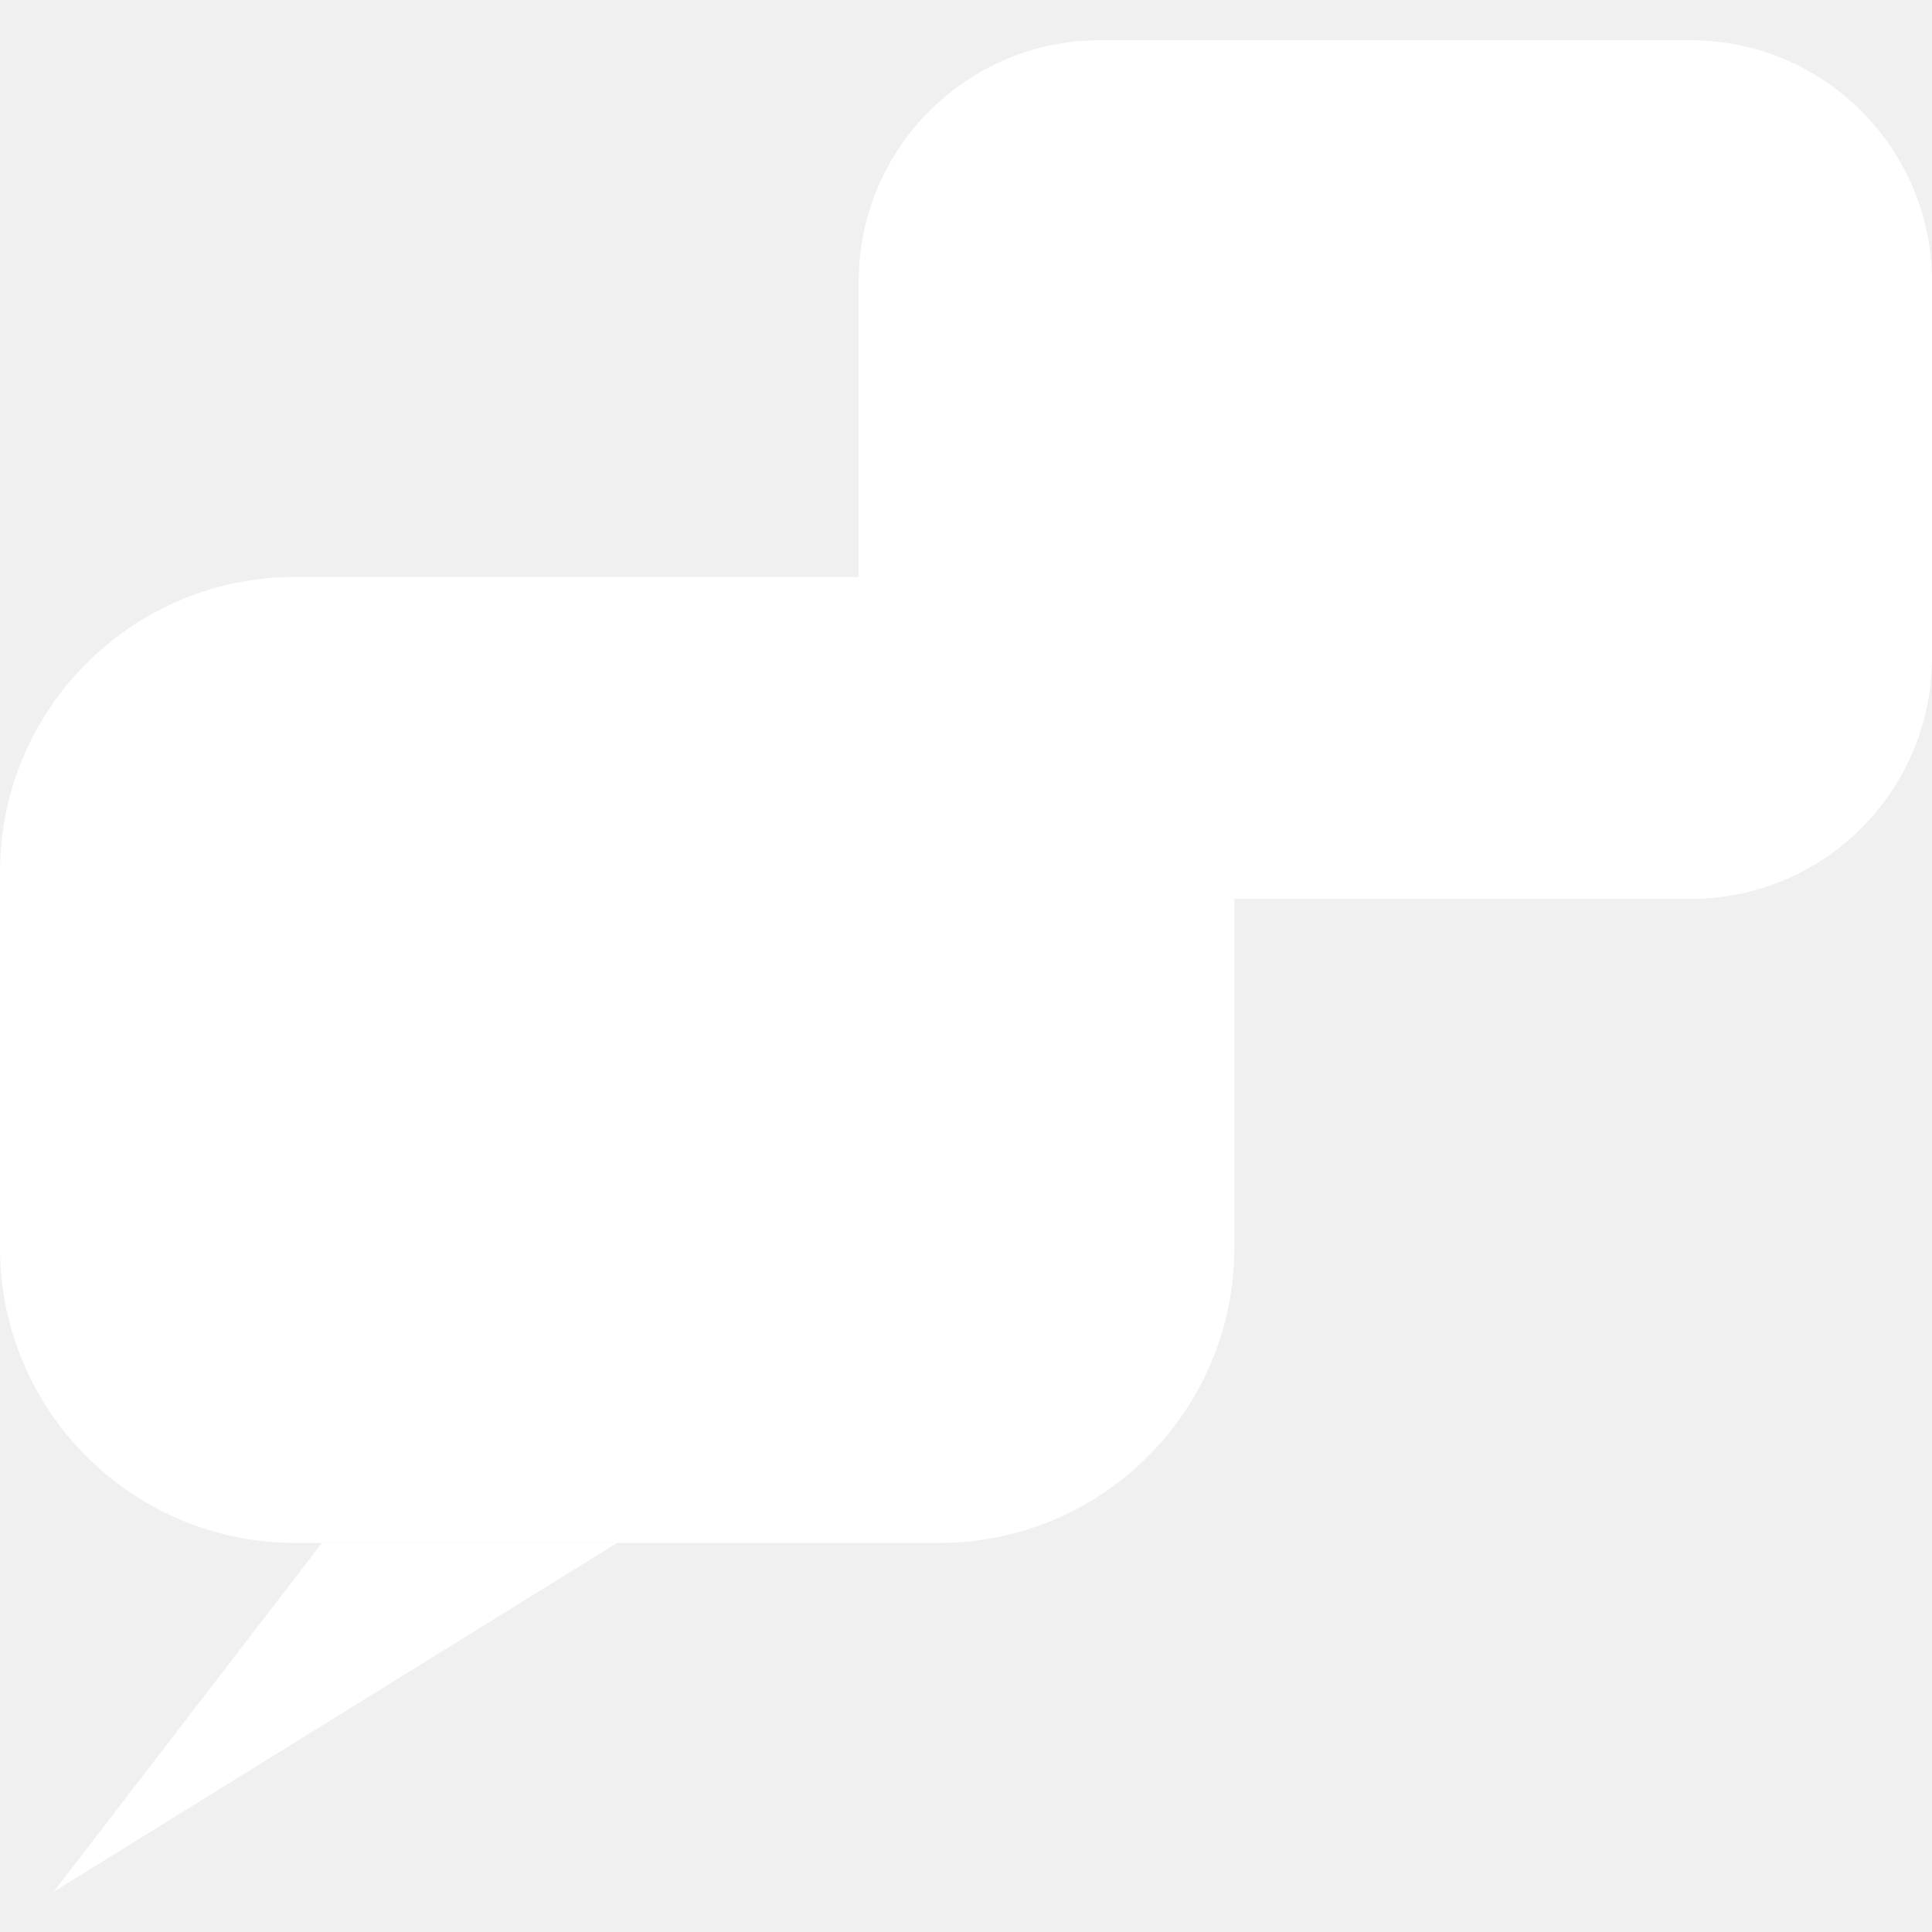
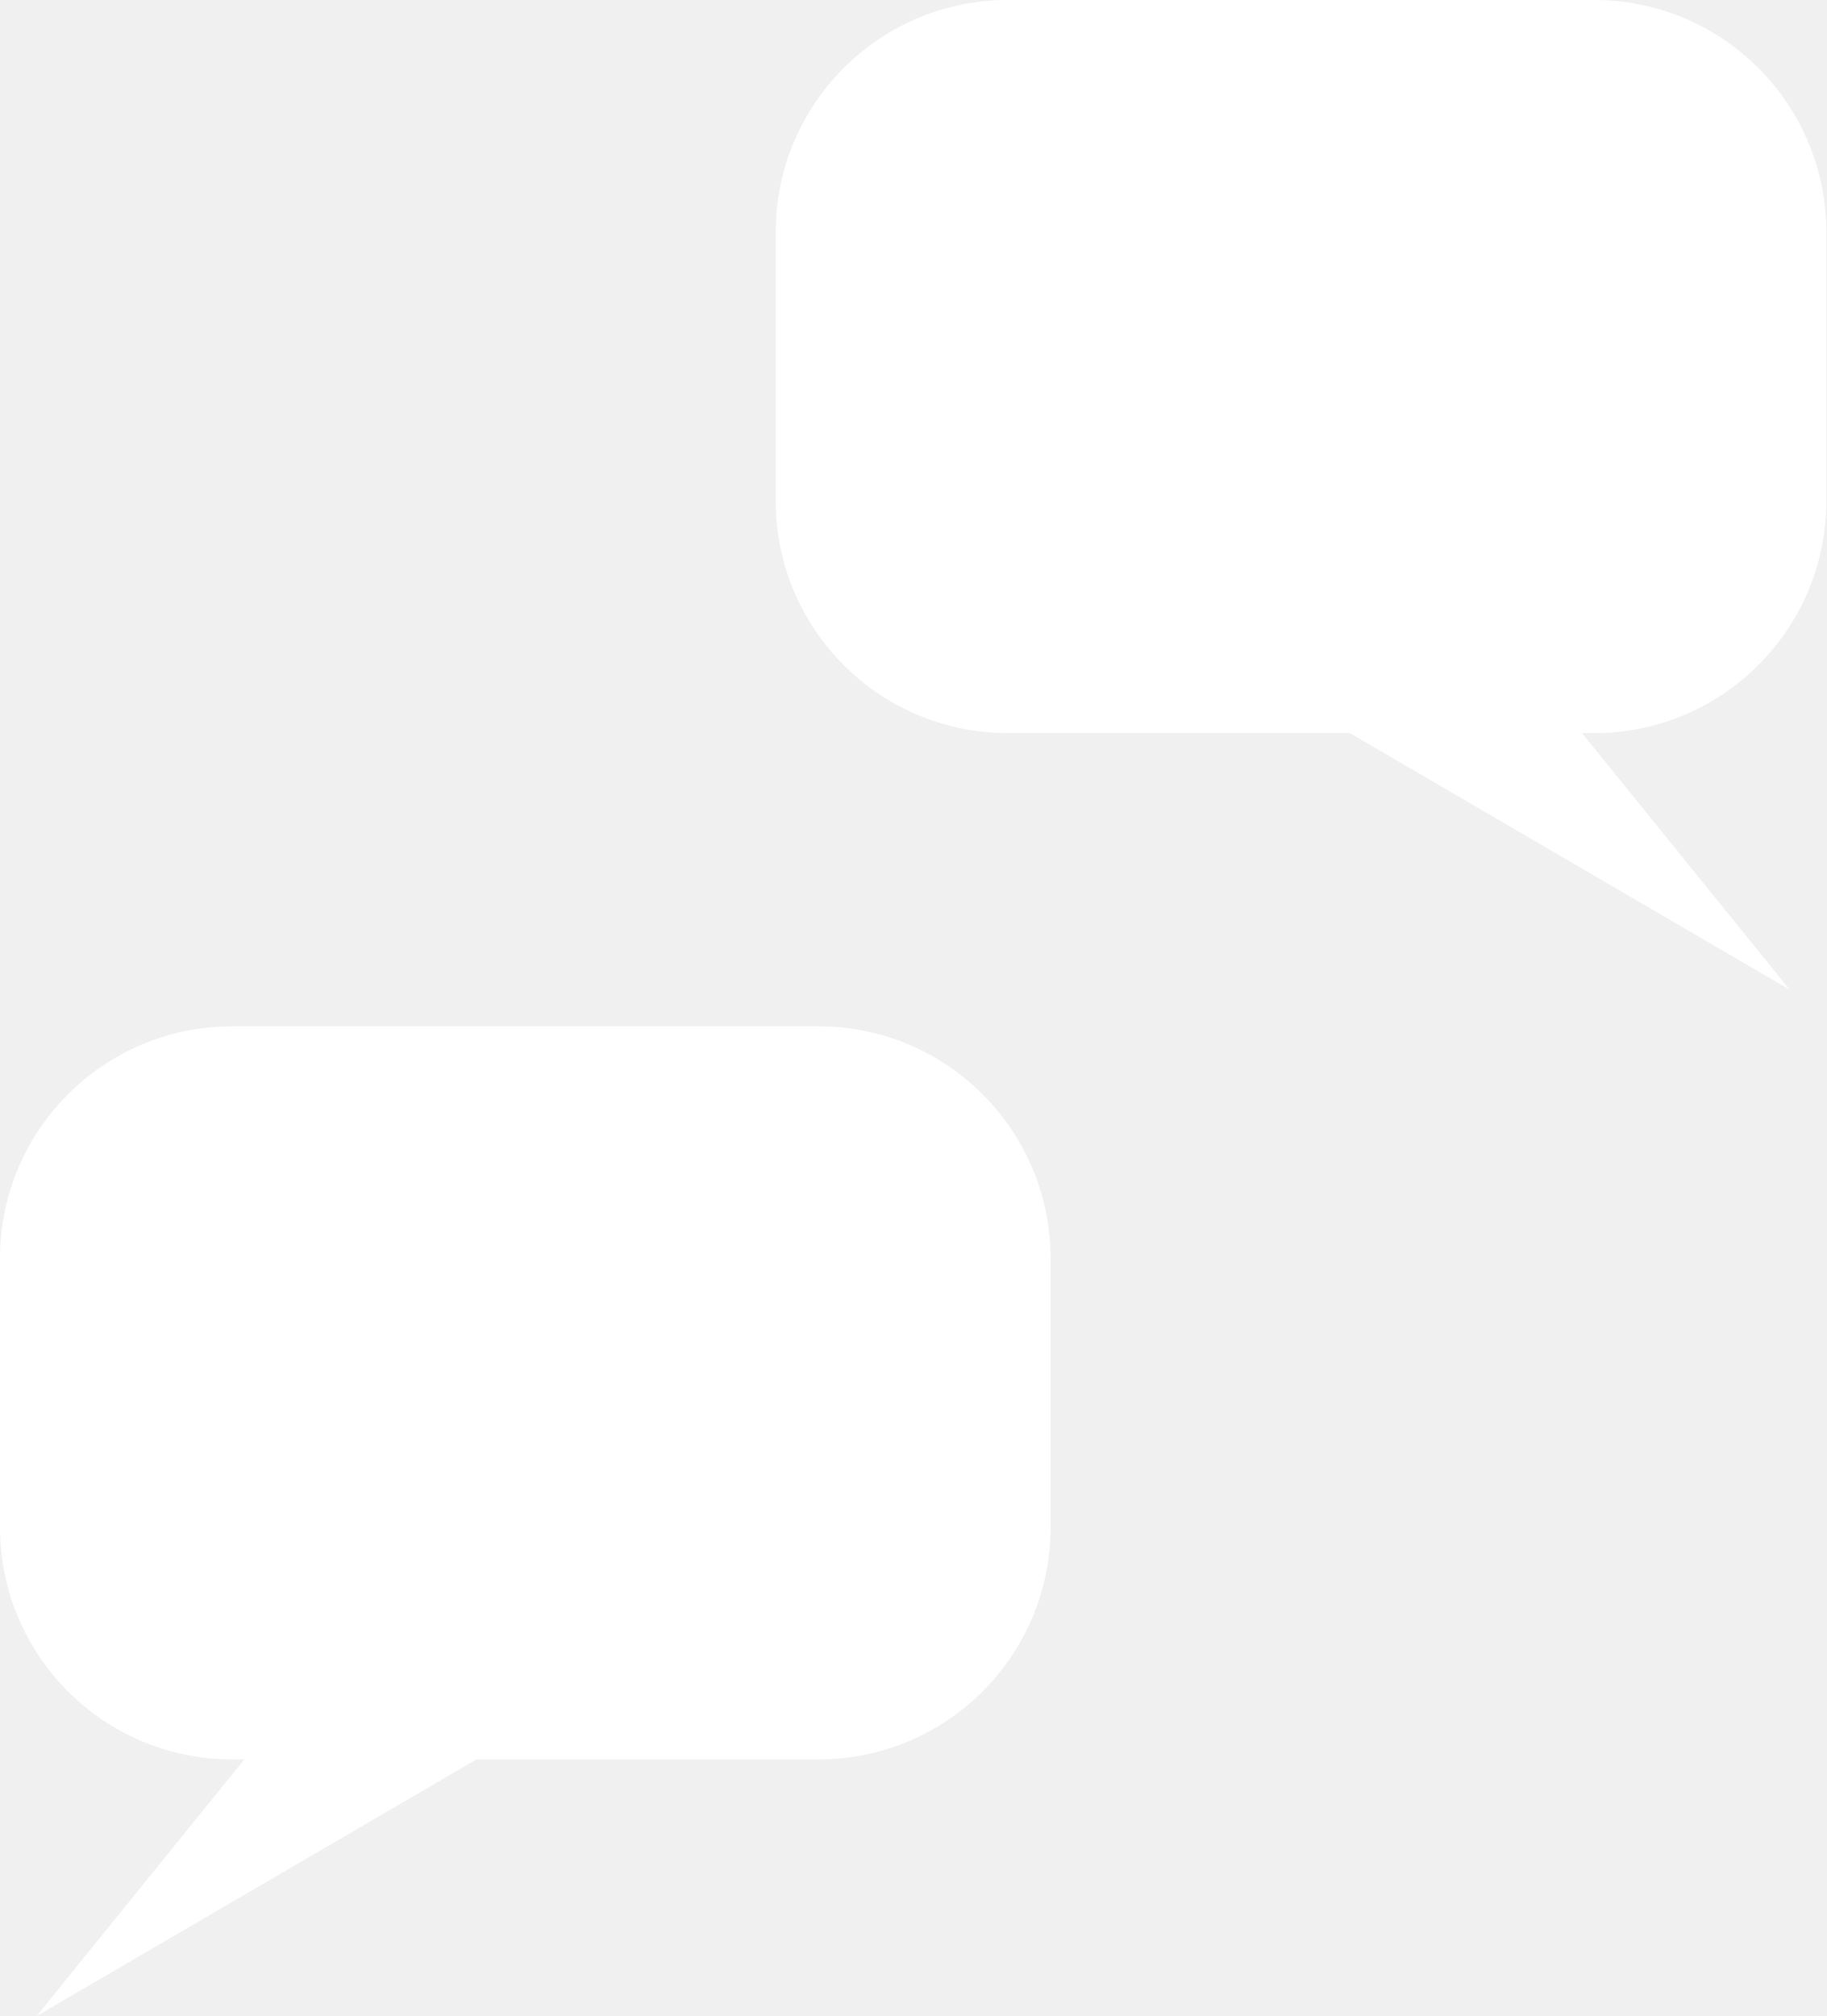
- <svg xmlns="http://www.w3.org/2000/svg" width="100%" height="100%" viewBox="0 0 652 652" version="1.1" xml:space="preserve" style="fill-rule:evenodd;clip-rule:evenodd;stroke-linejoin:round;stroke-miterlimit:2;fill:#ffffff">
+ <svg xmlns="http://www.w3.org/2000/svg" width="100%" height="100%" viewBox="0 0 747.5 825" version="1.1" xml:space="preserve" style="fill-rule:evenodd;clip-rule:evenodd;stroke-linejoin:round;stroke-miterlimit:2;fill:#ffffff">
  <g id="glyph">
-     <rect x="289.78" y="13.58" width="362.22" height="289.78" rx="81.5" />
-     <rect x="0" y="194.69" width="416.56" height="326" rx="99.61" />
-     <path d="M108.67 520.69 L18.11 638.42 L208.28 520.69 Z" />
+     <rect x="0" y="420" width="430" height="300" rx="95" />
+     <rect x="317.5" y="0" width="430" height="300" rx="95" />
+     <path d="M100 720 L15 825 L195 720 Z" />
+     <path d="M647.5 300 L732.5 405 L552.5 300 Z" />
  </g>
</svg>
